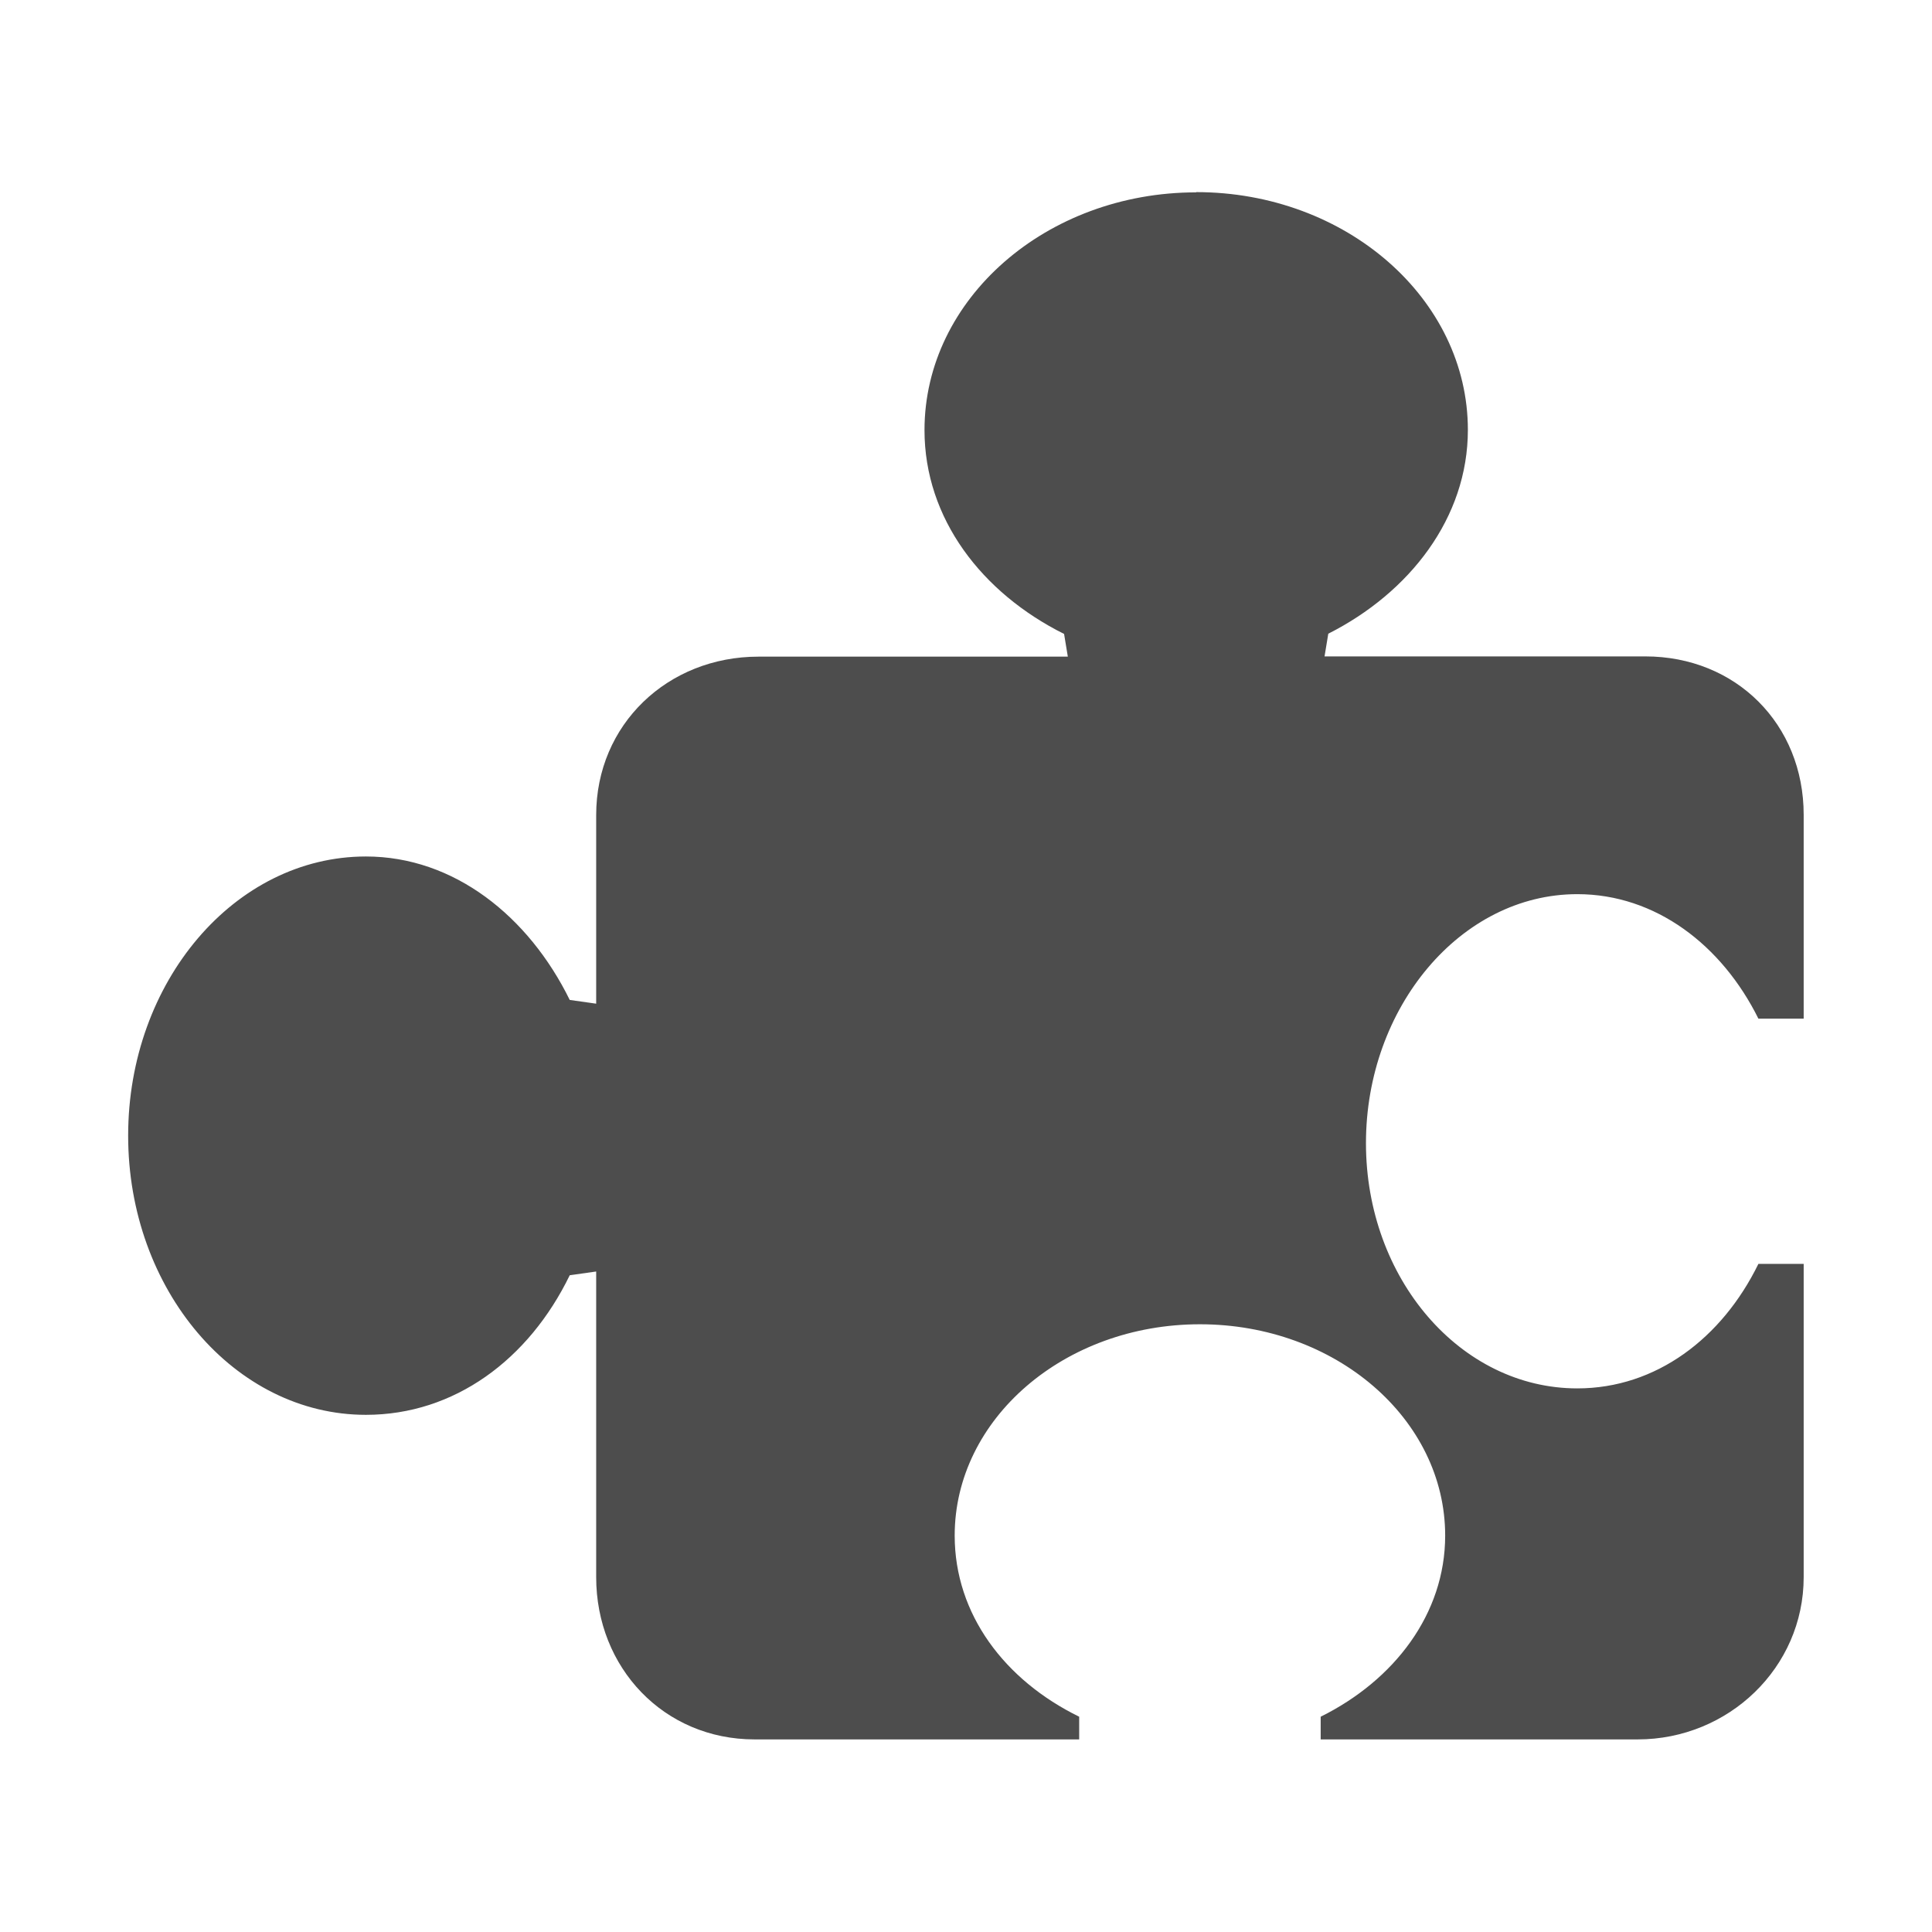
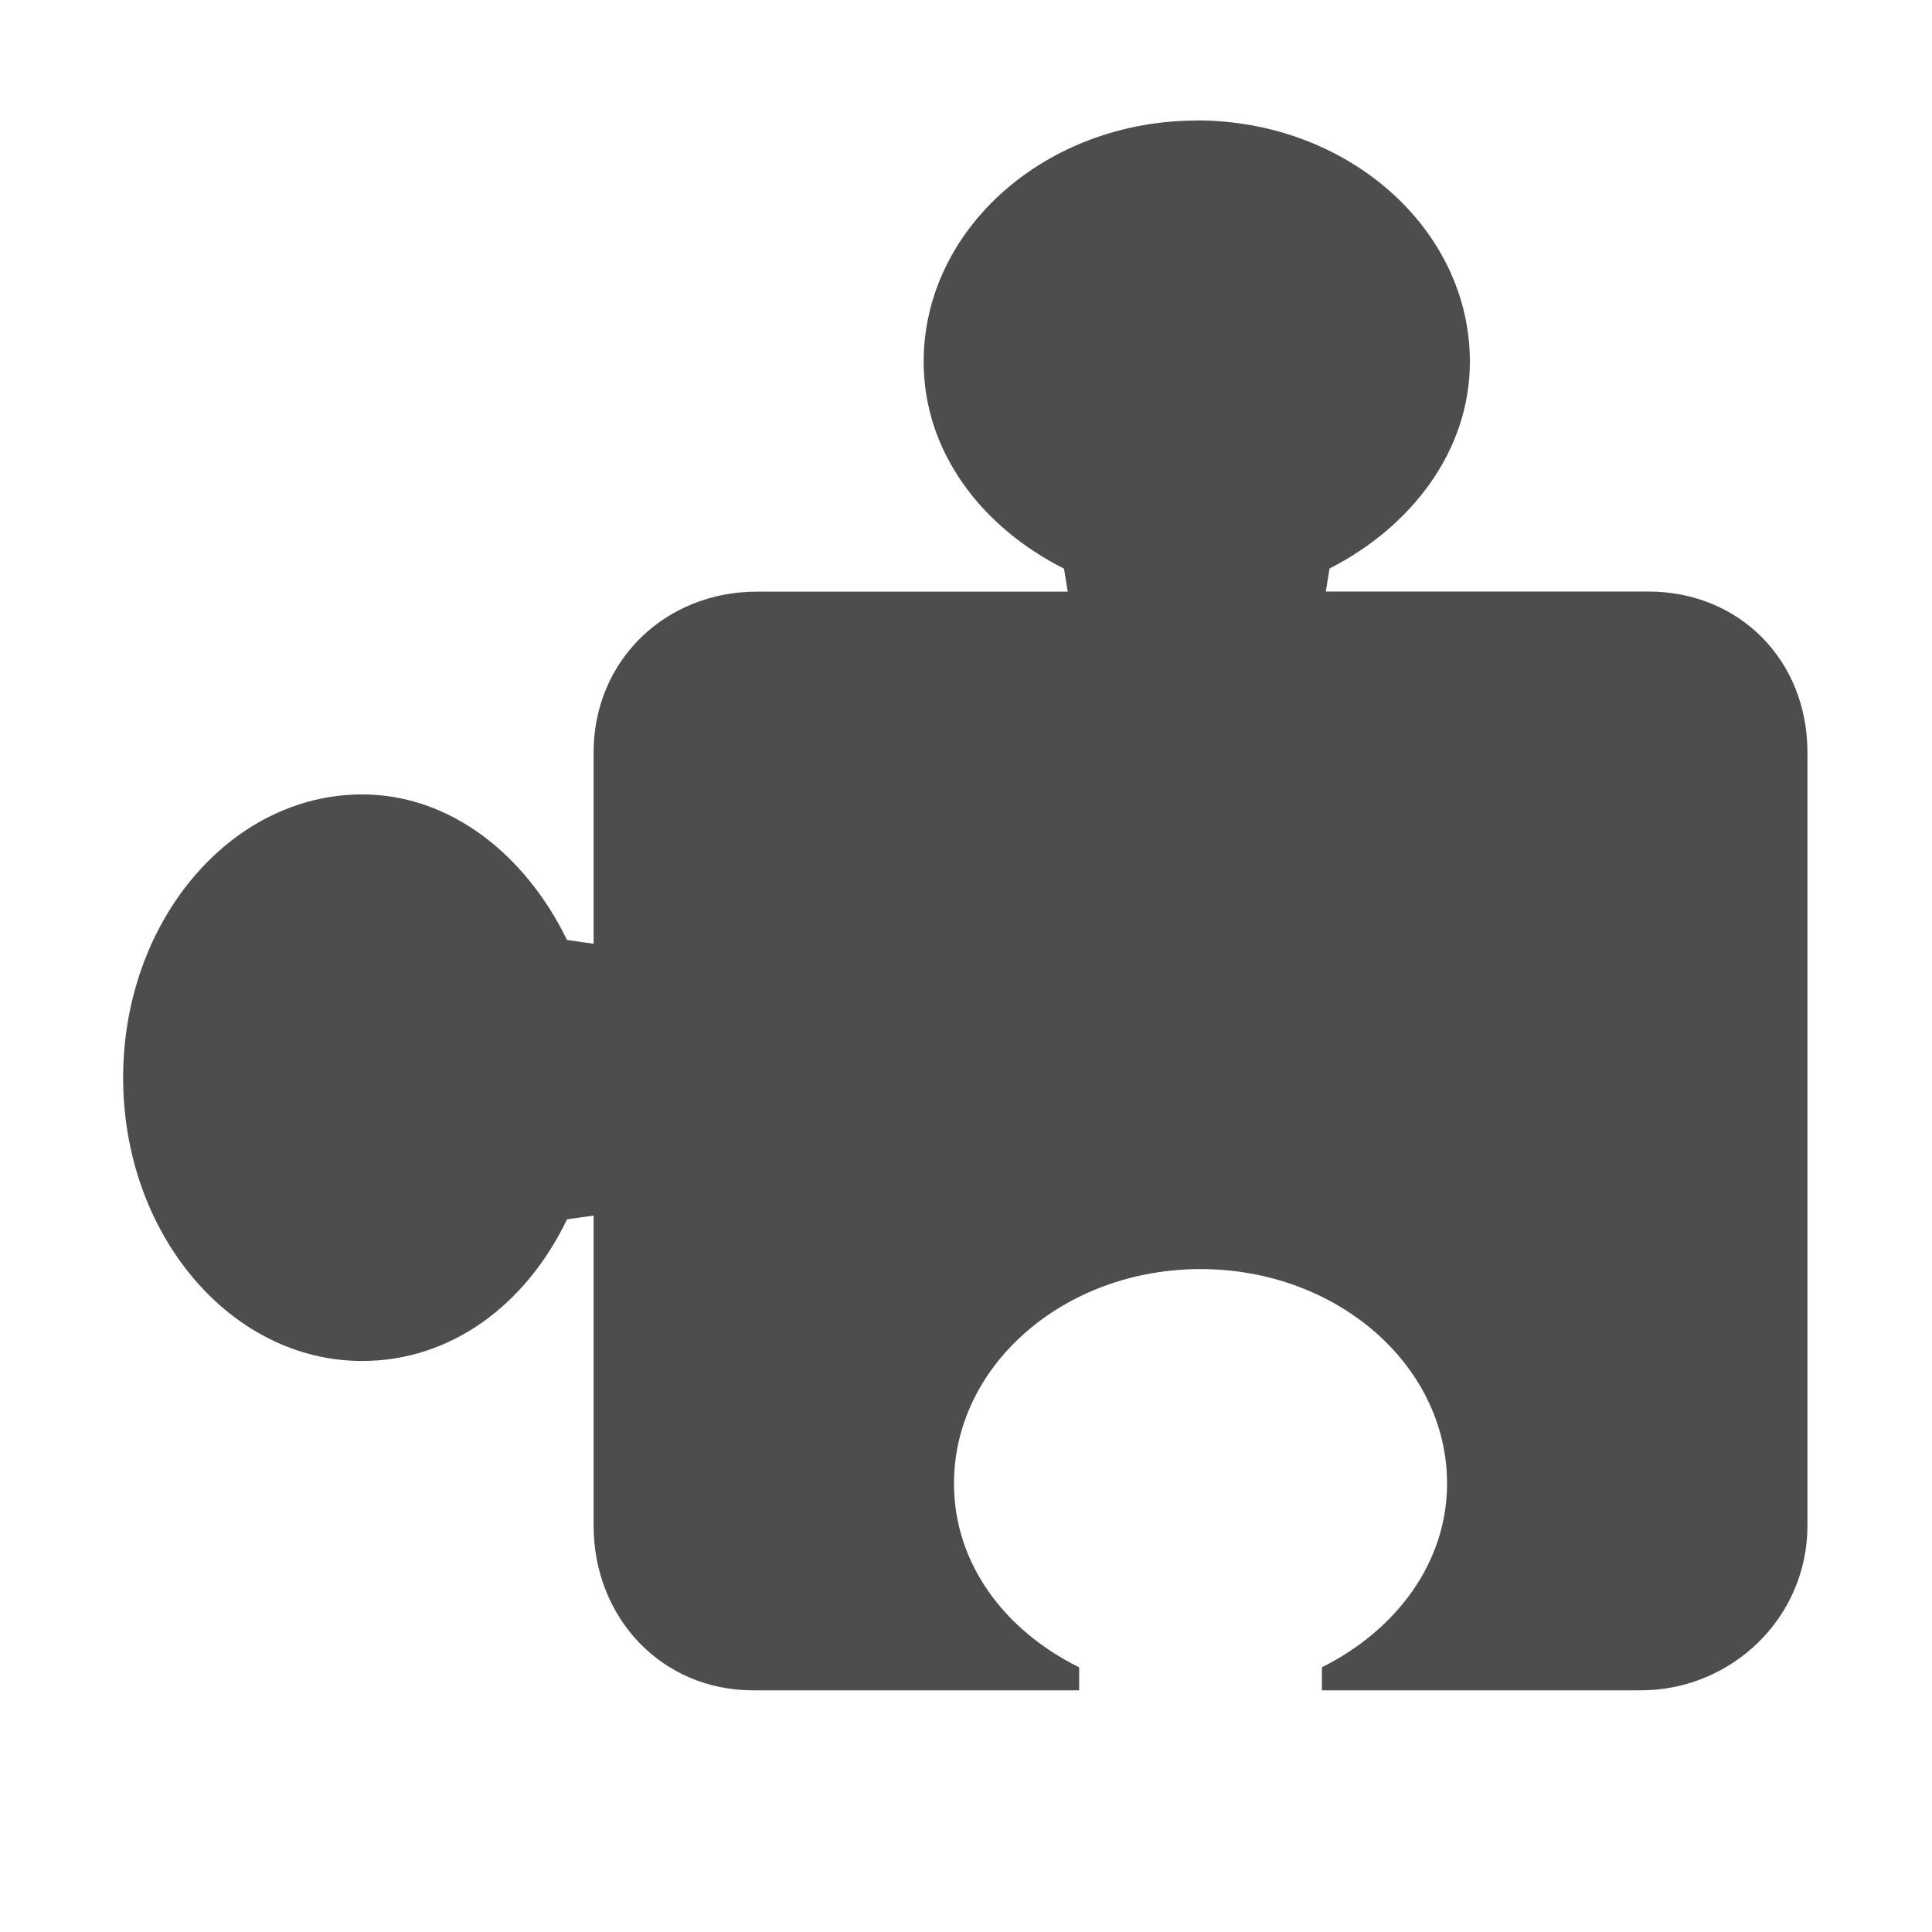
<svg xmlns="http://www.w3.org/2000/svg" width="16px" height="16px" id="svg3256" version="1.1">
  <defs id="defs3258" />
  <g id="layer1">
-     <g id="g3257" transform="translate(10.5883,-1059.945)" style="fill:#4d4d4d">
-       <path style="fill:#4d4d4d;fill-opacity:1;stroke:none" d="m -0.682,1061.538 c -1.241,0 -2.25,0.883 -2.25,1.969 -1.95e-5,0.733 0.476,1.349 1.156,1.688 l 0.031,0.188 -2.562,0 c -0.751,0 -1.344,0.561 -1.344,1.312 l 0,1.562 -0.219,-0.031 c -0.34,-0.692 -0.958,-1.188 -1.688,-1.188 -1.086,0 -1.969,1.037 -1.969,2.312 0,1.276 0.883,2.312 1.969,2.312 0.733,0 1.349,-0.458 1.688,-1.156 l 0.219,-0.031 0,2.531 c 0,0.751 0.561,1.344 1.312,1.344 l 2.688,0 0,-0.188 c -0.615,-0.301 -1.031,-0.847 -1.031,-1.5 0,-0.967 0.909,-1.75 2.031,-1.75 1.122,0 2.031,0.783 2.031,1.75 0,0.649 -0.422,1.198 -1.031,1.5 l 0,0.188 2.625,0 c 0.751,0 1.375,-0.593 1.375,-1.344 l 0,-2.594 -0.375,0 c -0.301,0.615 -0.847,1.031 -1.5,1.031 -0.967,0 -1.75,-0.909 -1.75,-2.031 0,-1.122 0.783,-2.062 1.75,-2.062 0.649,0 1.198,0.422 1.5,1.031 l 0.375,0 0,-1.688 c 0,-0.751 -0.561,-1.312 -1.312,-1.312 l -2.656,0 0.031,-0.188 c 0.673,-0.34 1.156,-0.959 1.156,-1.688 -1.9e-5,-1.086 -1.009,-1.969 -2.25,-1.969 z" id="path3242" />
+     <g id="g3257-9" transform="matrix(1.005249,0,0,1.014695,10.59671,-1076.139)" style="fill:#4d4d4d;fill-opacity:1">
+       <path style="fill:#4d4d4d;fill-opacity:1;stroke:none" d="m -0.682,1061.538 c -1.241,0 -2.25,0.883 -2.25,1.969 -1.95e-5,0.733 0.476,1.349 1.156,1.688 l 0.031,0.188 -2.562,0 c -0.751,0 -1.344,0.561 -1.344,1.312 l 0,1.562 -0.219,-0.031 c -0.34,-0.692 -0.958,-1.188 -1.688,-1.188 -1.086,0 -1.969,1.037 -1.969,2.312 0,1.276 0.883,2.312 1.969,2.312 0.733,0 1.349,-0.458 1.688,-1.156 l 0.219,-0.031 0,2.531 c 0,0.751 0.561,1.344 1.312,1.344 l 2.688,0 0,-0.188 c -0.615,-0.301 -1.031,-0.847 -1.031,-1.5 0,-0.967 0.909,-1.75 2.031,-1.75 1.122,0 2.031,0.783 2.031,1.75 0,0.649 -0.422,1.198 -1.031,1.5 l 0,0.188 2.625,0 c 0.751,0 1.375,-0.593 1.375,-1.344 0,-3.939 0,-2.741 0,-6.312 0,-0.751 -0.561,-1.312 -1.312,-1.312 l -2.656,0 0.031,-0.188 c 0.673,-0.34 1.156,-0.959 1.156,-1.688 -1.9e-5,-1.086 -1.009,-1.969 -2.25,-1.969 z" id="path3242-0" />
    </g>
  </g>
</svg>
